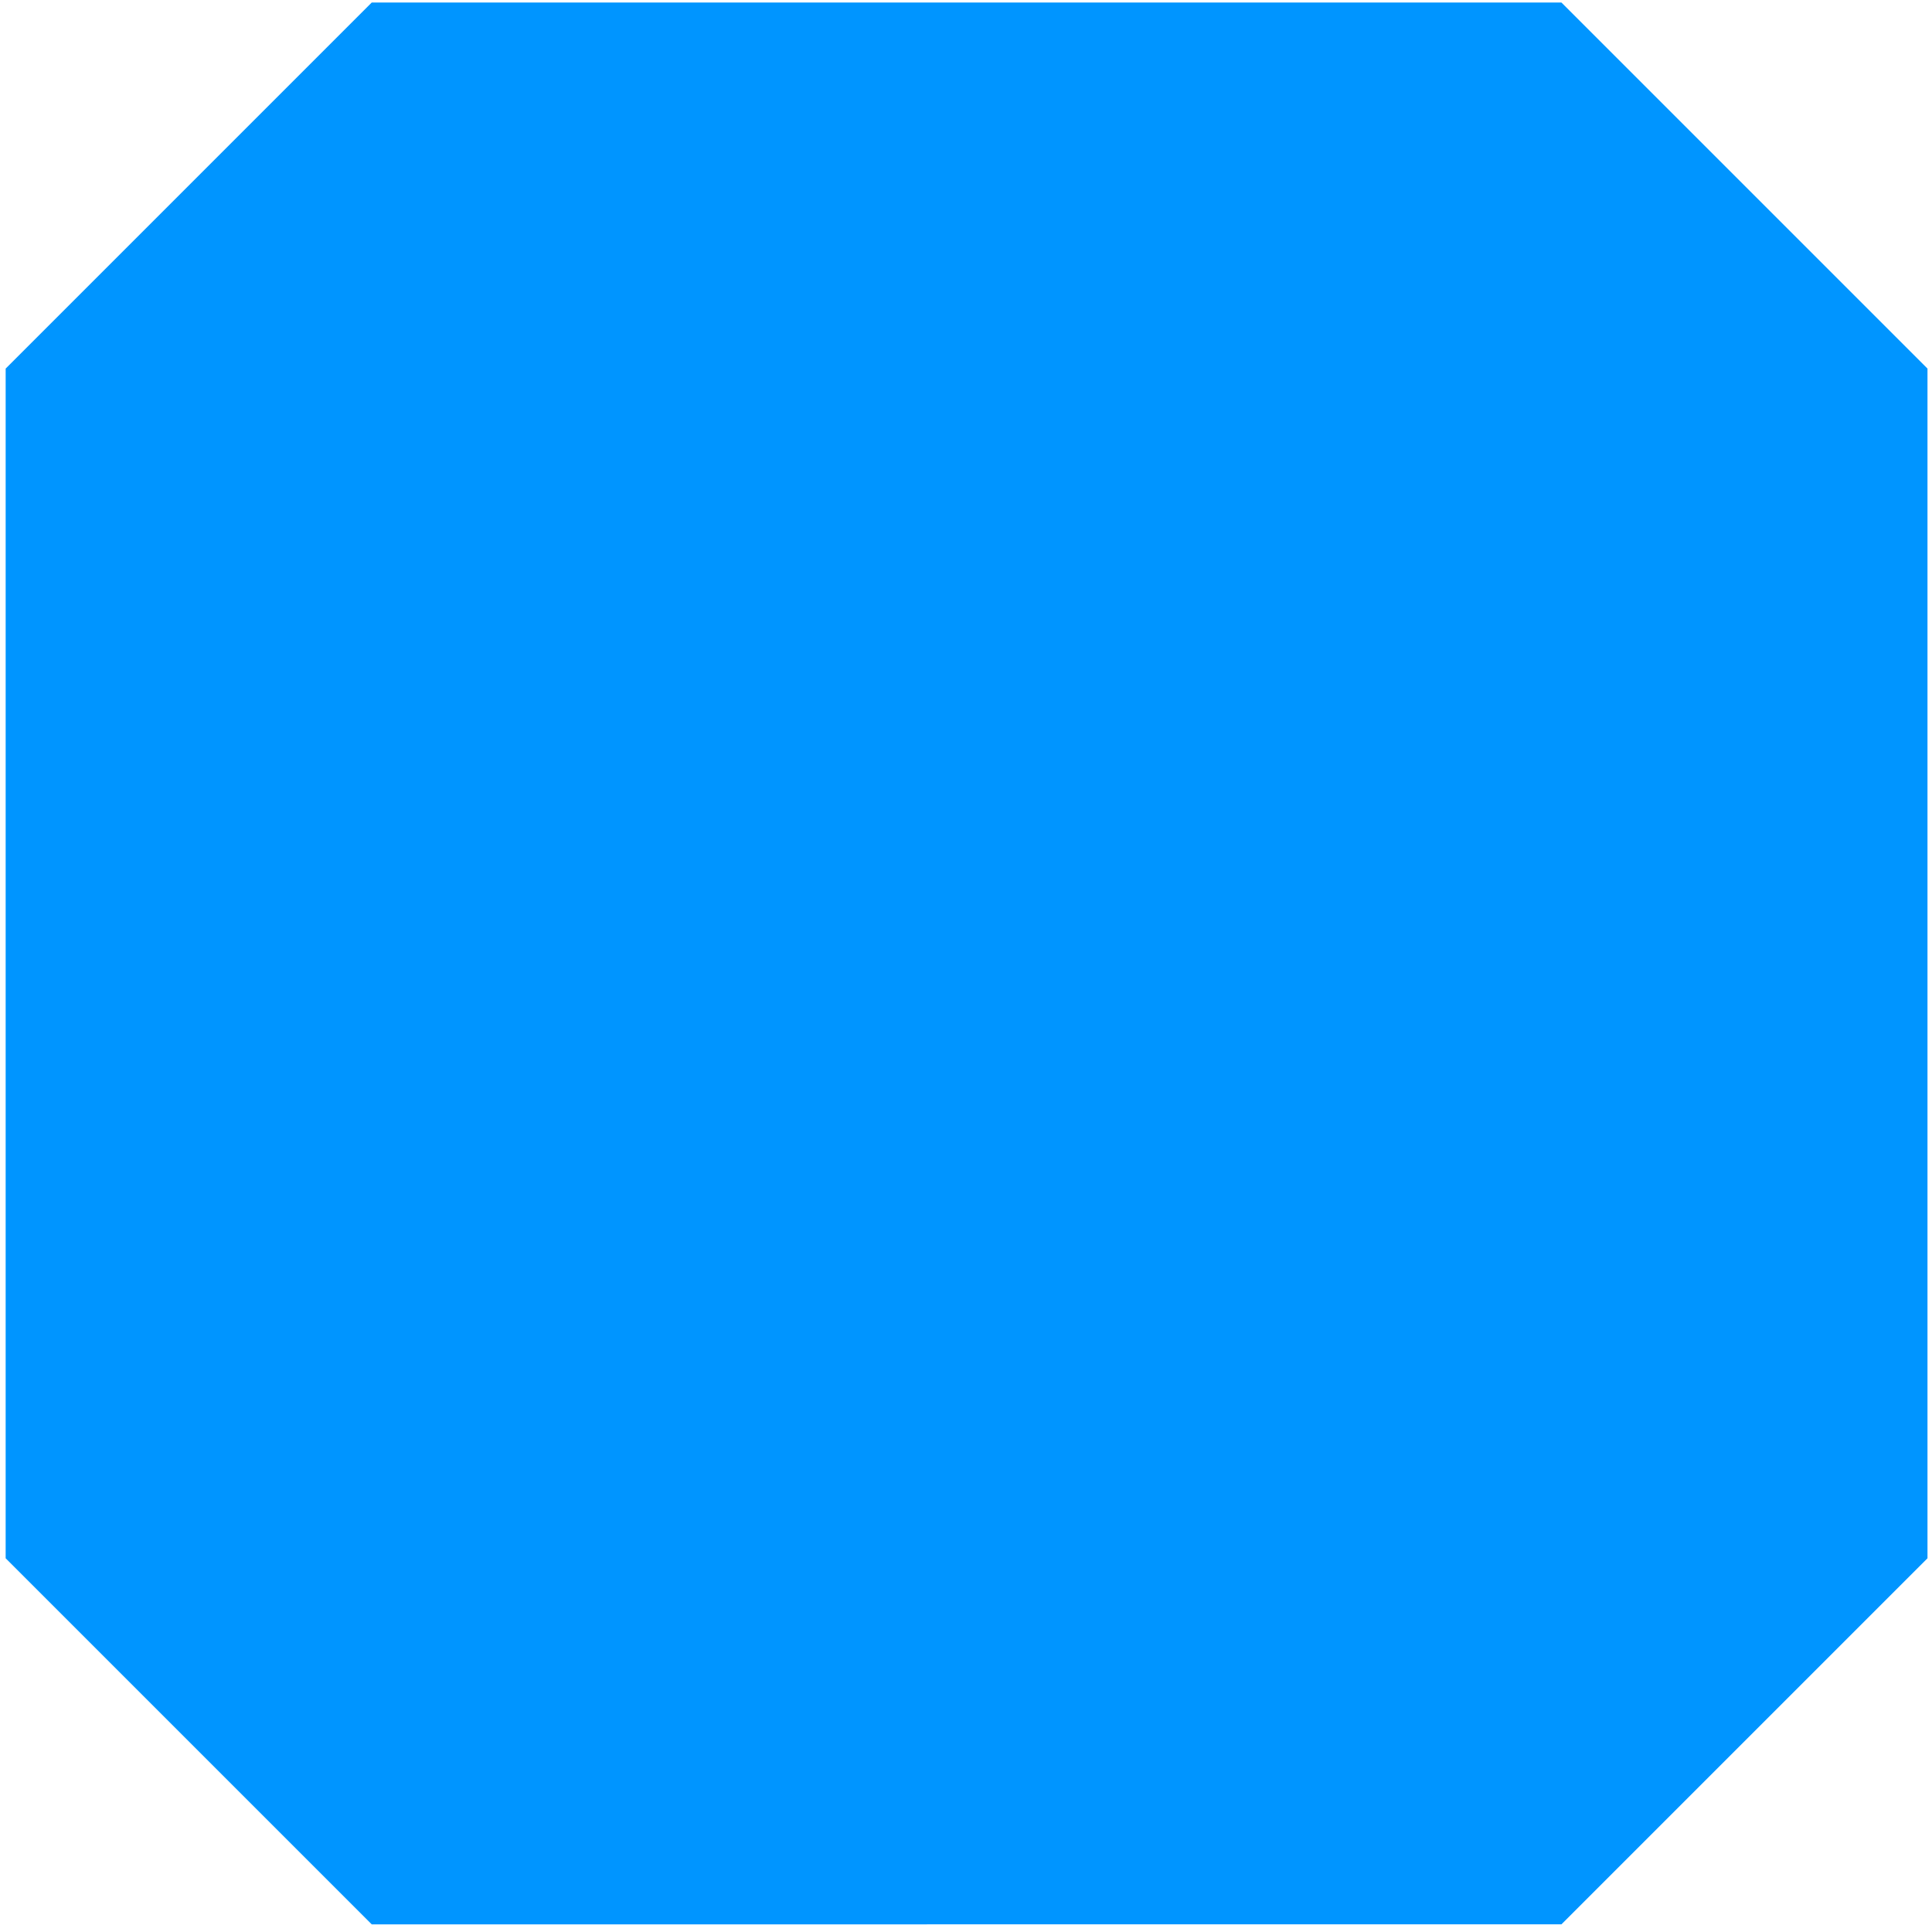
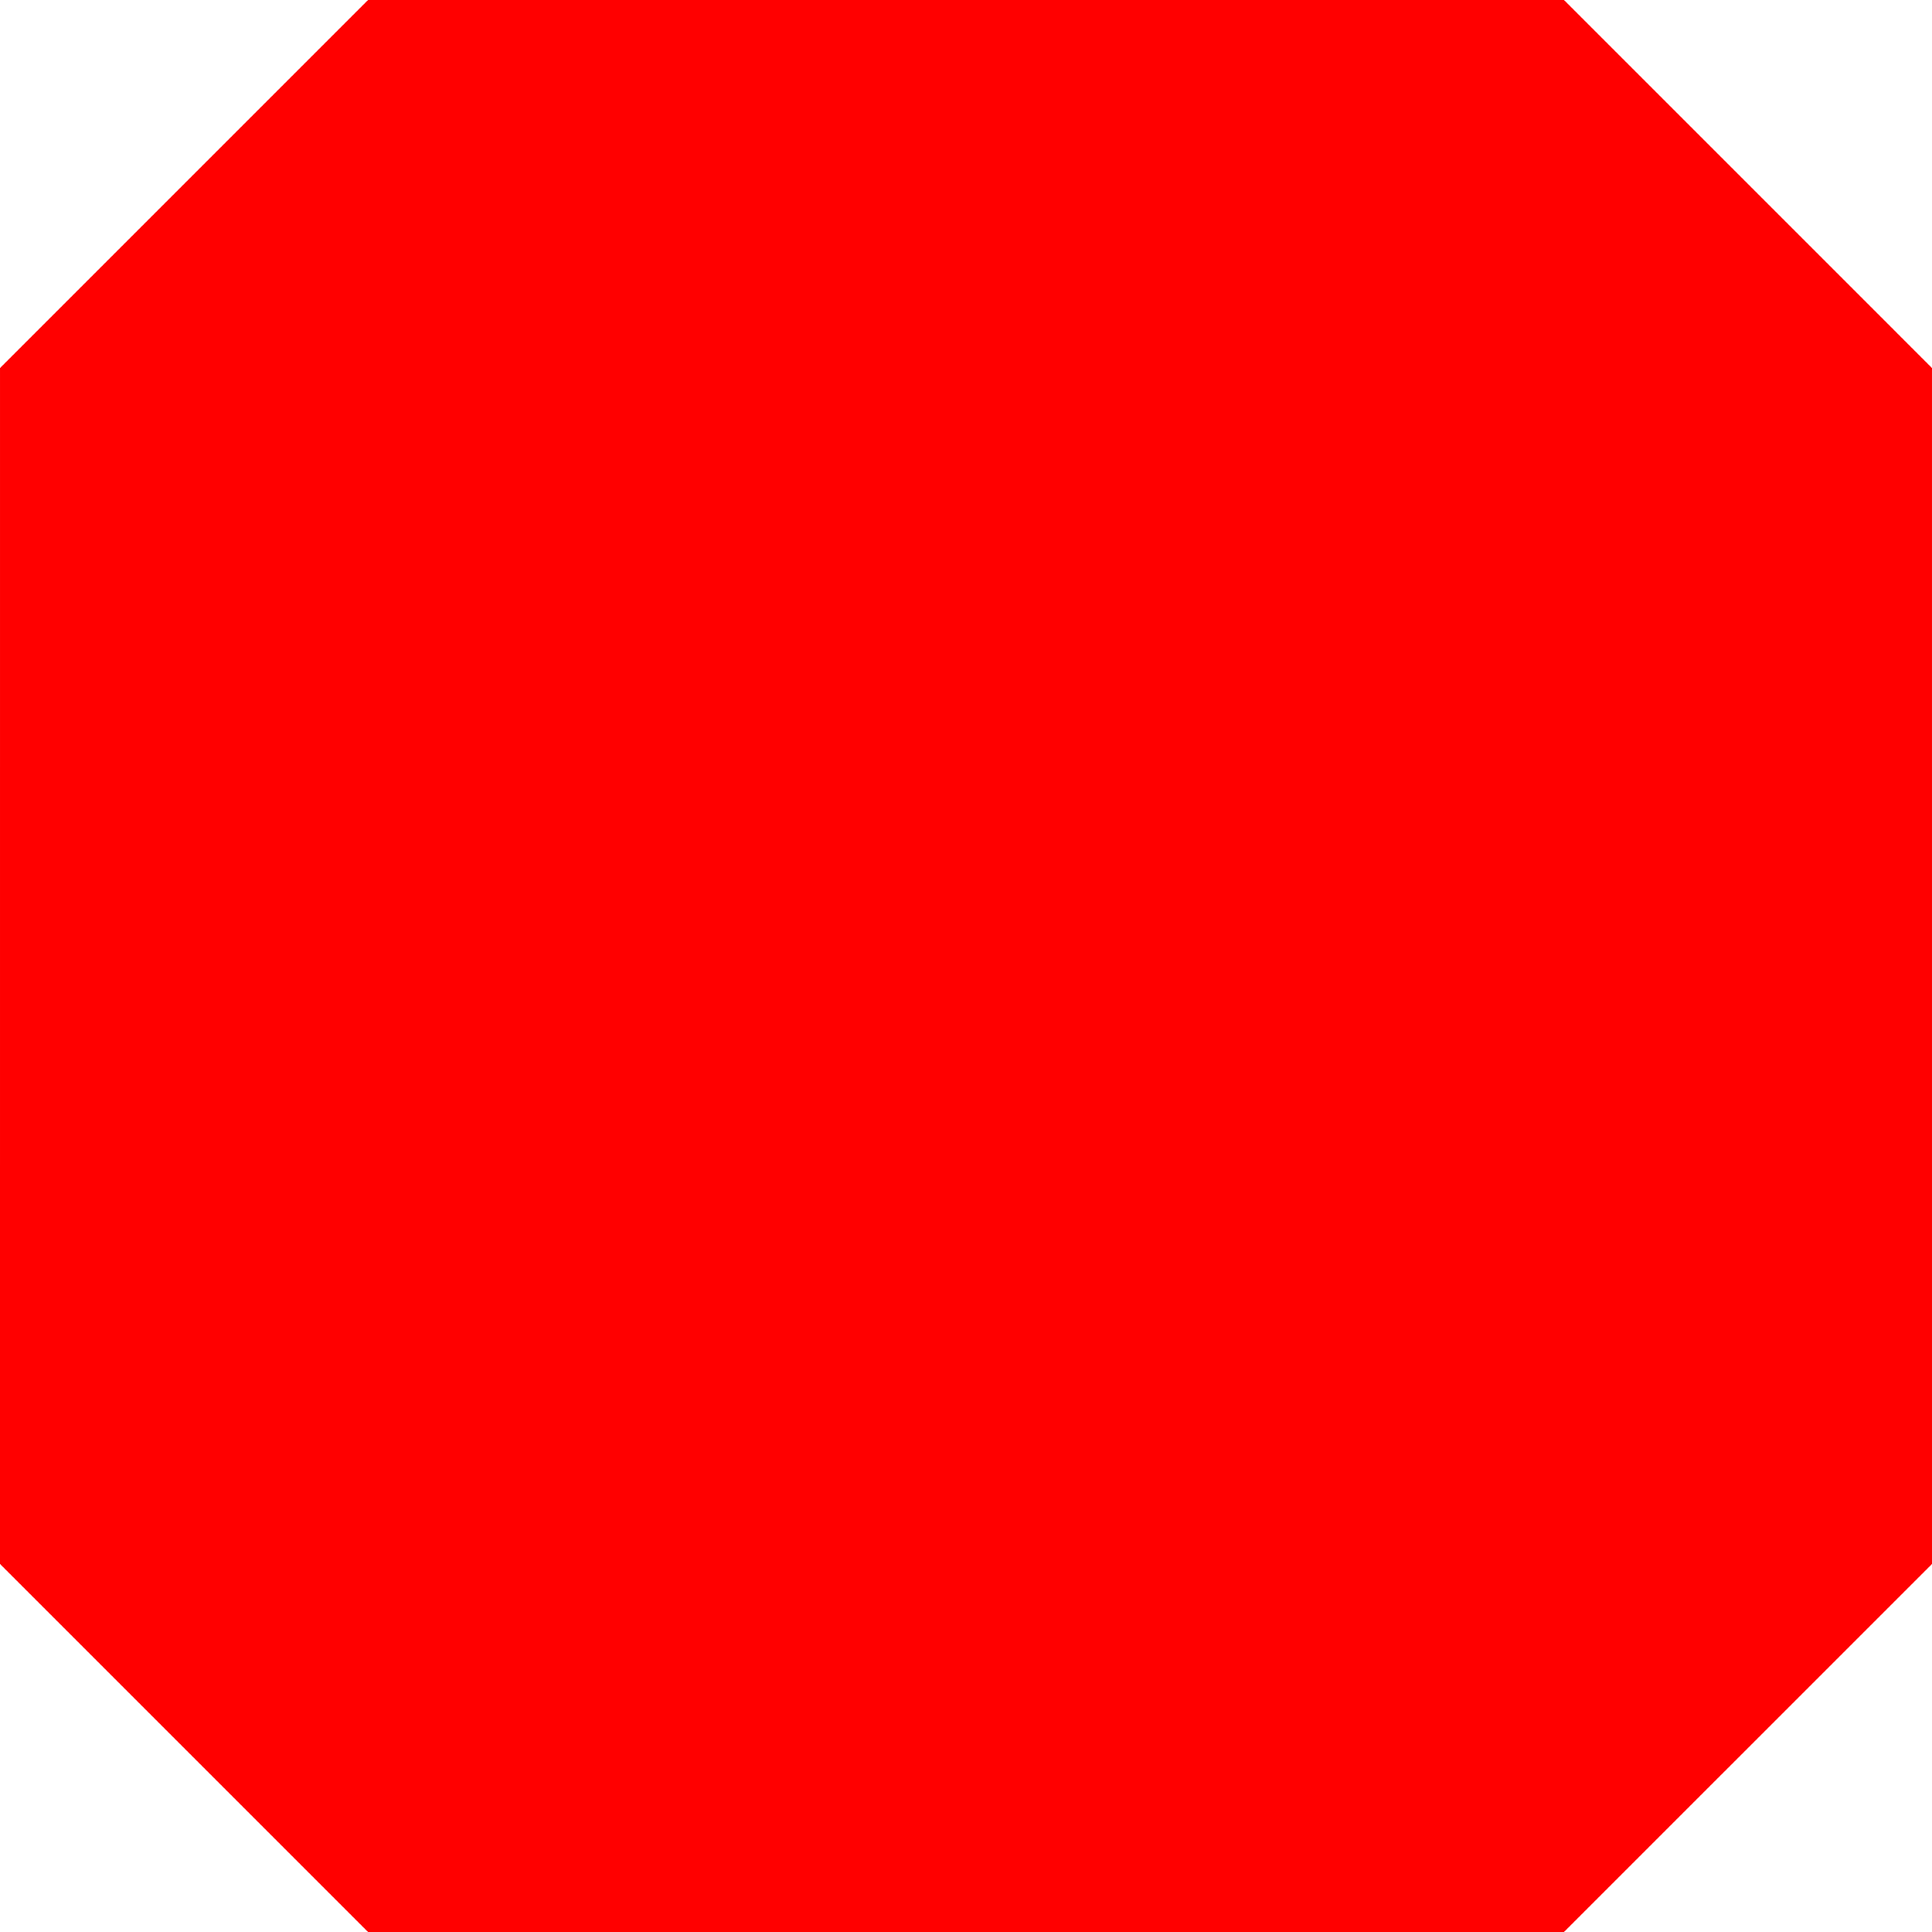
- <svg xmlns="http://www.w3.org/2000/svg" width="190" height="190" viewBox="0 0 190 190" fill="none">
-   <path d="M153.556 189.247L36.558 189.248L0.559 153.249L0.556 153.248L0.557 36.248L36.557 0.248L153.556 0.248L189.556 36.248L189.556 153.248L153.556 189.247Z" fill="#0095FF" />
+ <svg xmlns="http://www.w3.org/2000/svg" width="189" height="189" viewBox="0 0 189 189" fill="none">
+   <path d="M153 188.999L36.001 189L0.002 153.001L0 153L0.001 36.001L36.001 0L153 9.15527e-05L188.999 36L189 153L153 188.999Z" fill="#FF0000" />
</svg>
